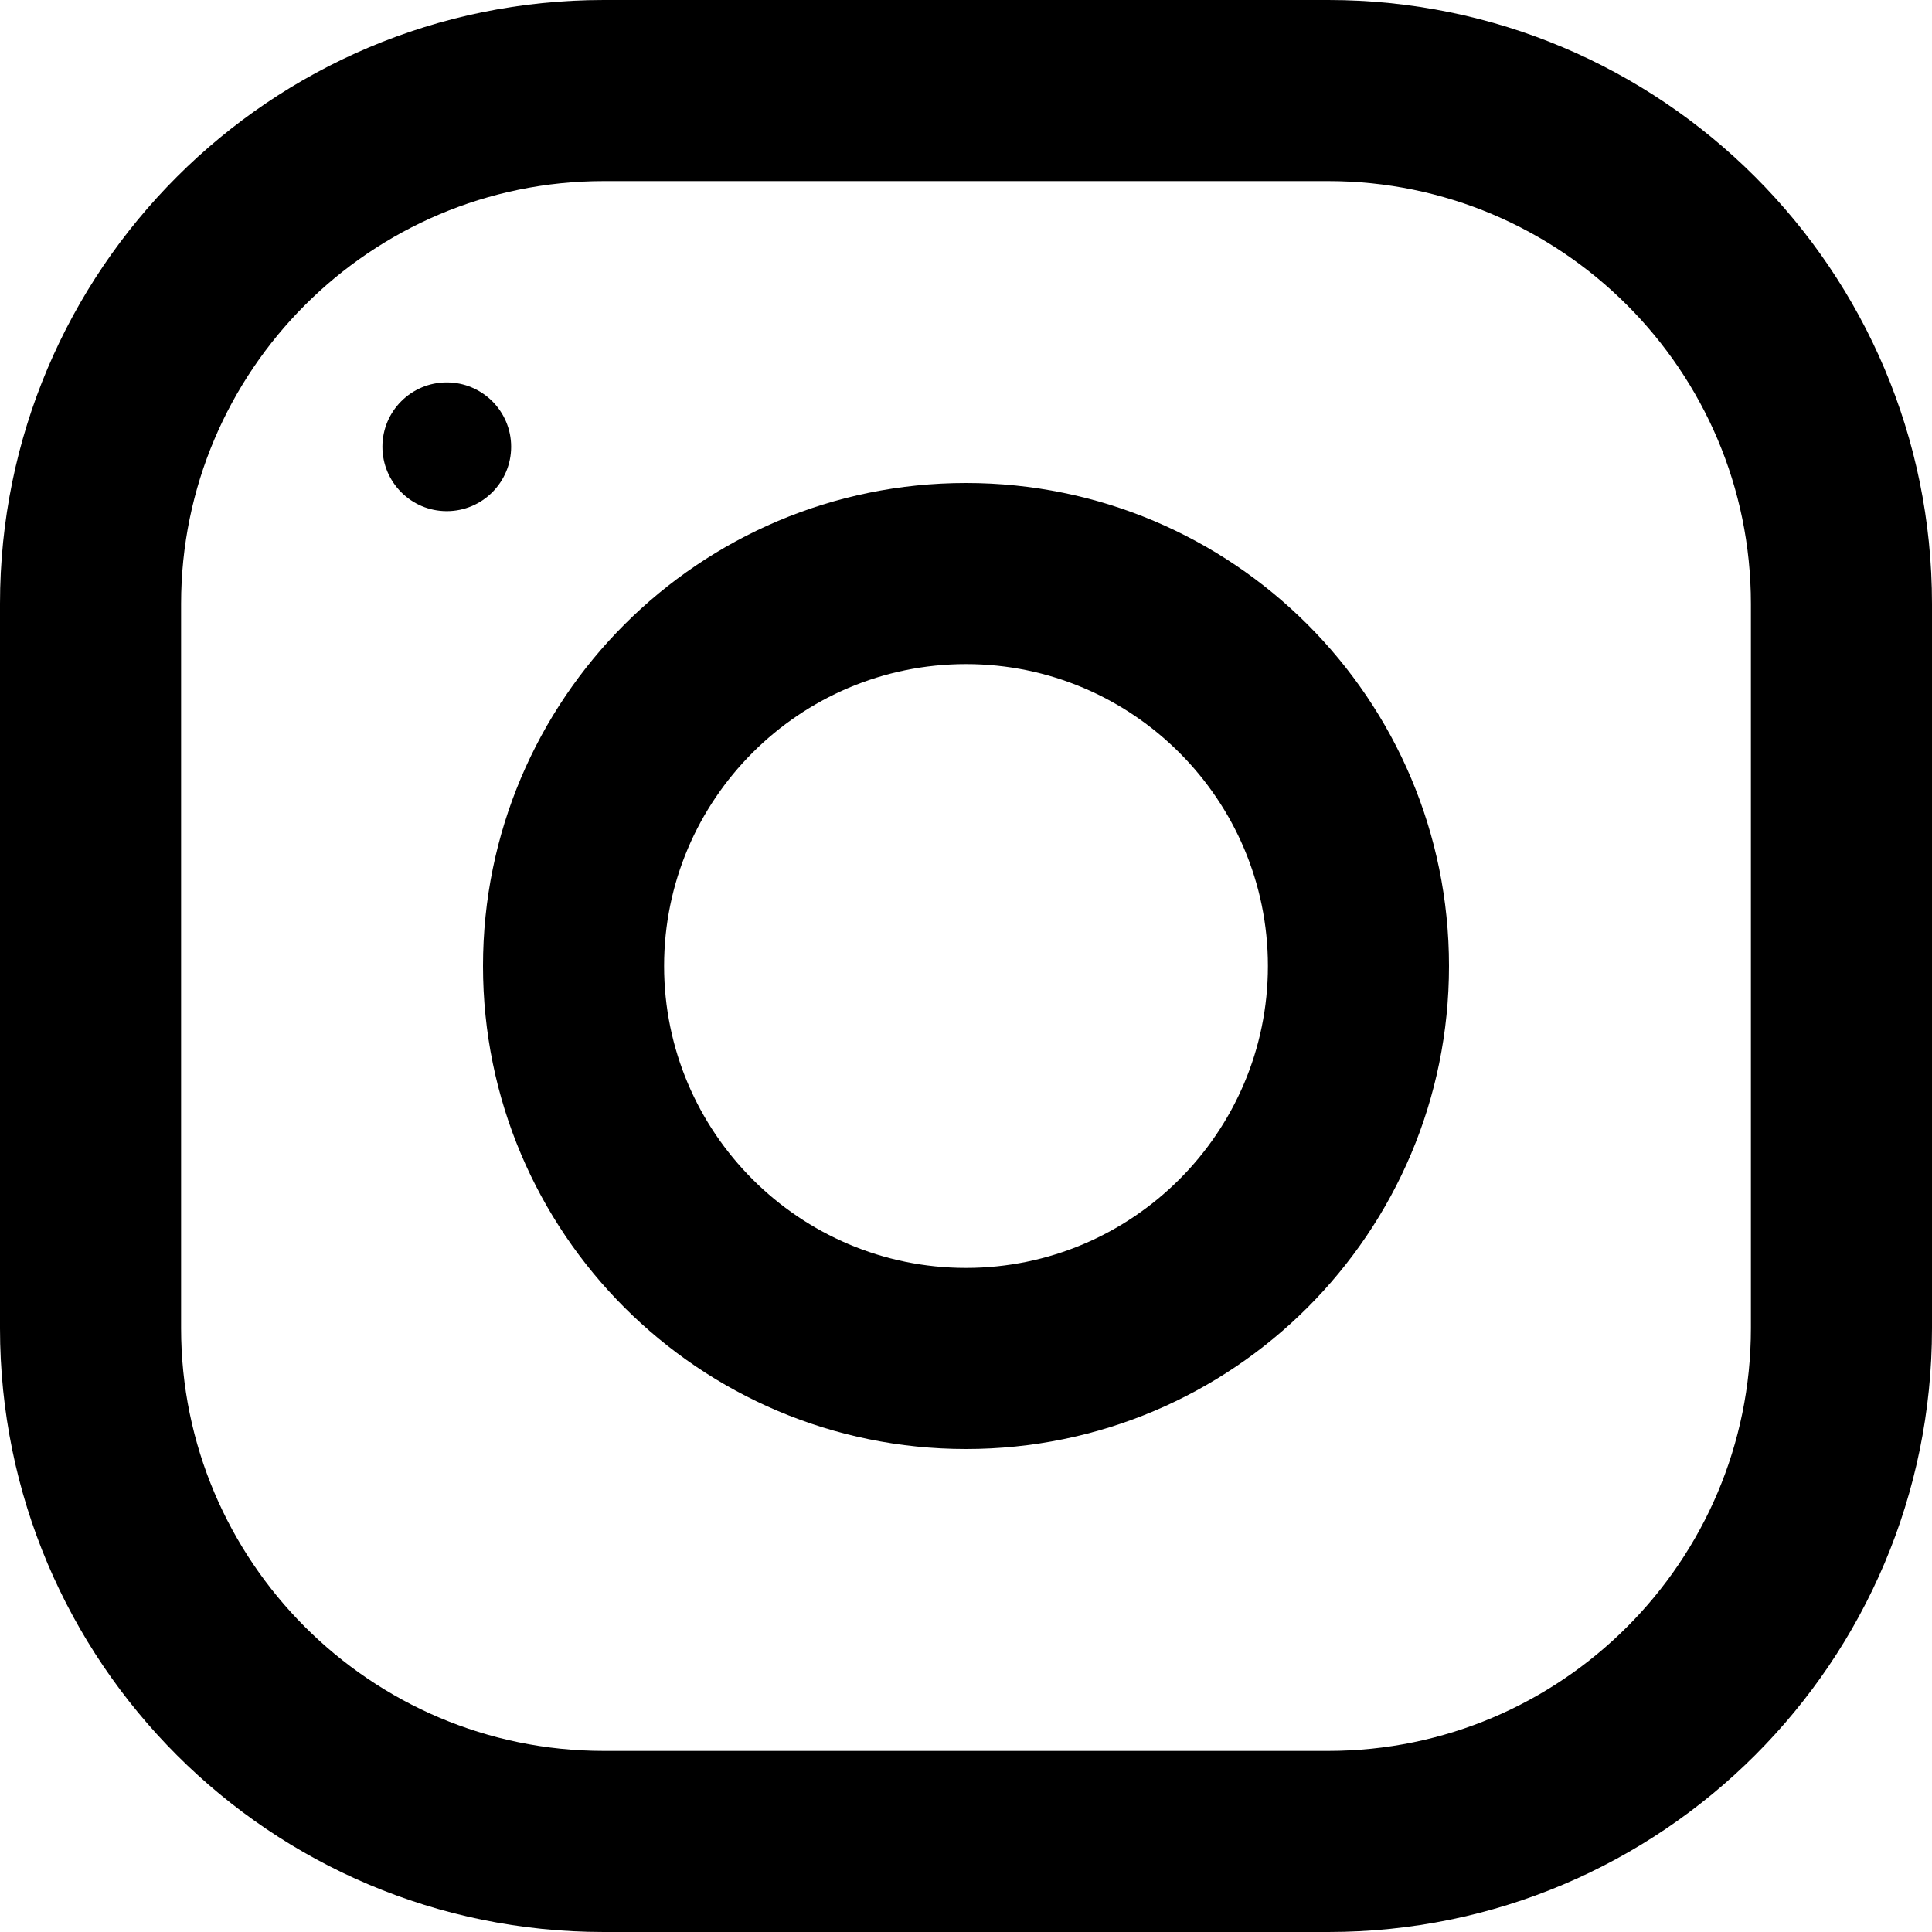
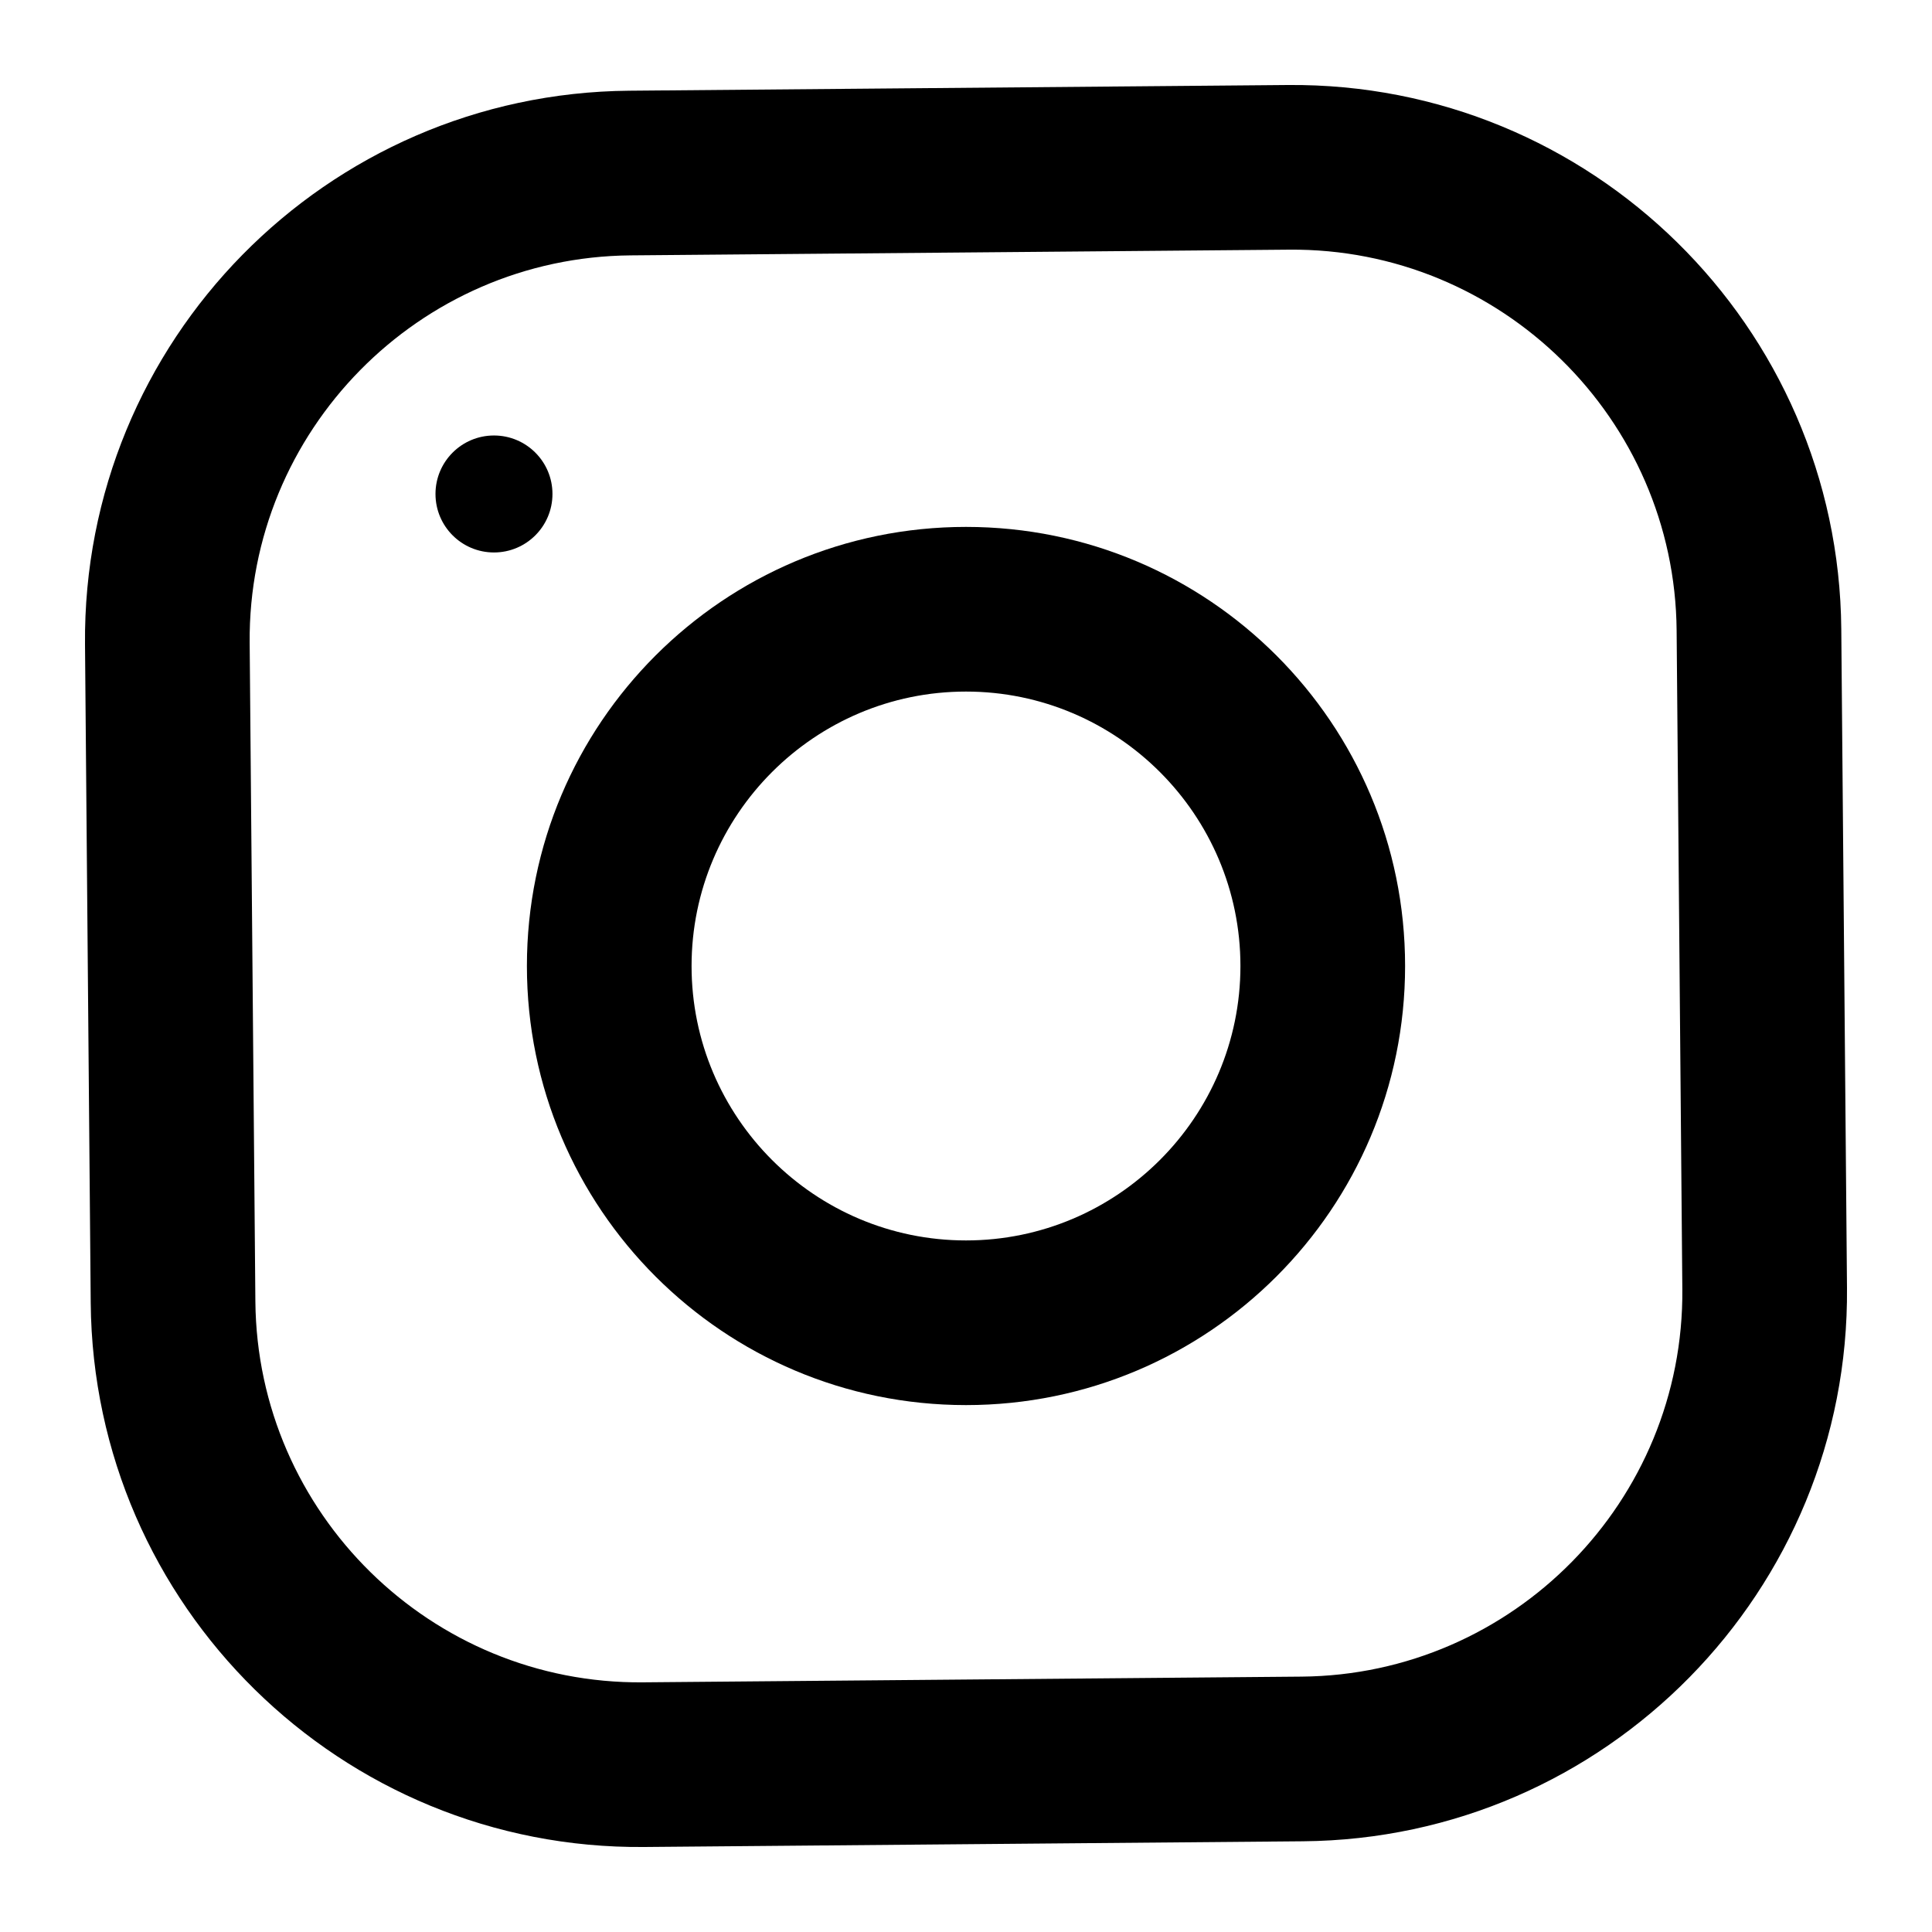
- <svg xmlns="http://www.w3.org/2000/svg" width="30" height="30" viewBox="0 0 30 30" fill="none">
-   <path d="M-9.01547e-07 9.375L-4.09794e-07 20.625C-1.83506e-07 25.802 4.198 30 9.375 30L20.625 30C25.802 30 30 25.802 30 20.625L30 9.375C30 4.198 25.802 7.79513e-07 20.625 1.0058e-06L9.375 1.49755e-06C4.198 1.72384e-06 -1.12784e-06 4.198 -9.01547e-07 9.375ZM20.625 2.812C24.244 2.812 27.188 5.756 27.188 9.375L27.188 20.625C27.188 24.244 24.244 27.188 20.625 27.188L9.375 27.188C5.756 27.188 2.812 24.244 2.812 20.625L2.812 9.375C2.812 5.756 5.756 2.812 9.375 2.812L20.625 2.812Z" fill="black" />
-   <path d="M7.5 15C7.5 19.142 10.858 22.5 15 22.5C19.142 22.5 22.5 19.142 22.5 15C22.5 10.858 19.142 7.5 15 7.5C10.858 7.5 7.5 10.858 7.5 15ZM19.688 15C19.688 17.584 17.584 19.688 15 19.688C12.414 19.688 10.312 17.584 10.312 15C10.312 12.416 12.414 10.312 15 10.312C17.584 10.312 19.688 12.416 19.688 15Z" fill="black" />
-   <path d="M7.937 6.937C7.937 6.385 7.489 5.938 6.937 5.938C6.386 5.938 5.938 6.385 5.938 6.937C5.938 7.489 6.386 7.937 6.937 7.937C7.489 7.937 7.937 7.489 7.937 6.937Z" fill="black" />
+ <svg xmlns="http://www.w3.org/2000/svg" width="22" height="22" viewBox="0 0 22 22" fill="none">
+   <path d="M14.664 0.968L7.164 1.033C3.713 1.063 0.938 3.885 0.968 7.336L1.033 14.836C1.063 18.287 3.885 21.062 7.336 21.032L14.836 20.967C18.287 20.938 21.062 18.115 21.032 14.664L20.967 7.164C20.938 3.713 18.115 0.938 14.664 0.968ZM19.157 14.68C19.178 17.092 17.232 19.072 14.82 19.092L7.32 19.157C4.908 19.178 2.929 17.232 2.908 14.82L2.843 7.32C2.822 4.908 4.768 2.929 7.18 2.908L14.68 2.843C17.092 2.822 19.072 4.768 19.092 7.18L19.157 14.68Z" fill="black" />
+   <path d="M6 11C6 13.761 8.239 16 11 16C13.761 16 16 13.761 16 11C16 8.239 13.761 6 11 6C8.239 6 6 8.239 6 11ZM14.125 11C14.125 12.723 12.723 14.125 11 14.125C9.276 14.125 7.875 12.723 7.875 11C7.875 9.278 9.276 7.875 11 7.875C12.723 7.875 14.125 9.278 14.125 11Z" fill="black" />
+   <path d="M6.291 5.625C6.291 5.257 5.993 4.959 5.625 4.959C5.257 4.959 4.959 5.257 4.959 5.625C4.959 5.993 5.257 6.291 5.625 6.291C5.993 6.291 6.291 5.993 6.291 5.625Z" fill="black" />
</svg>
